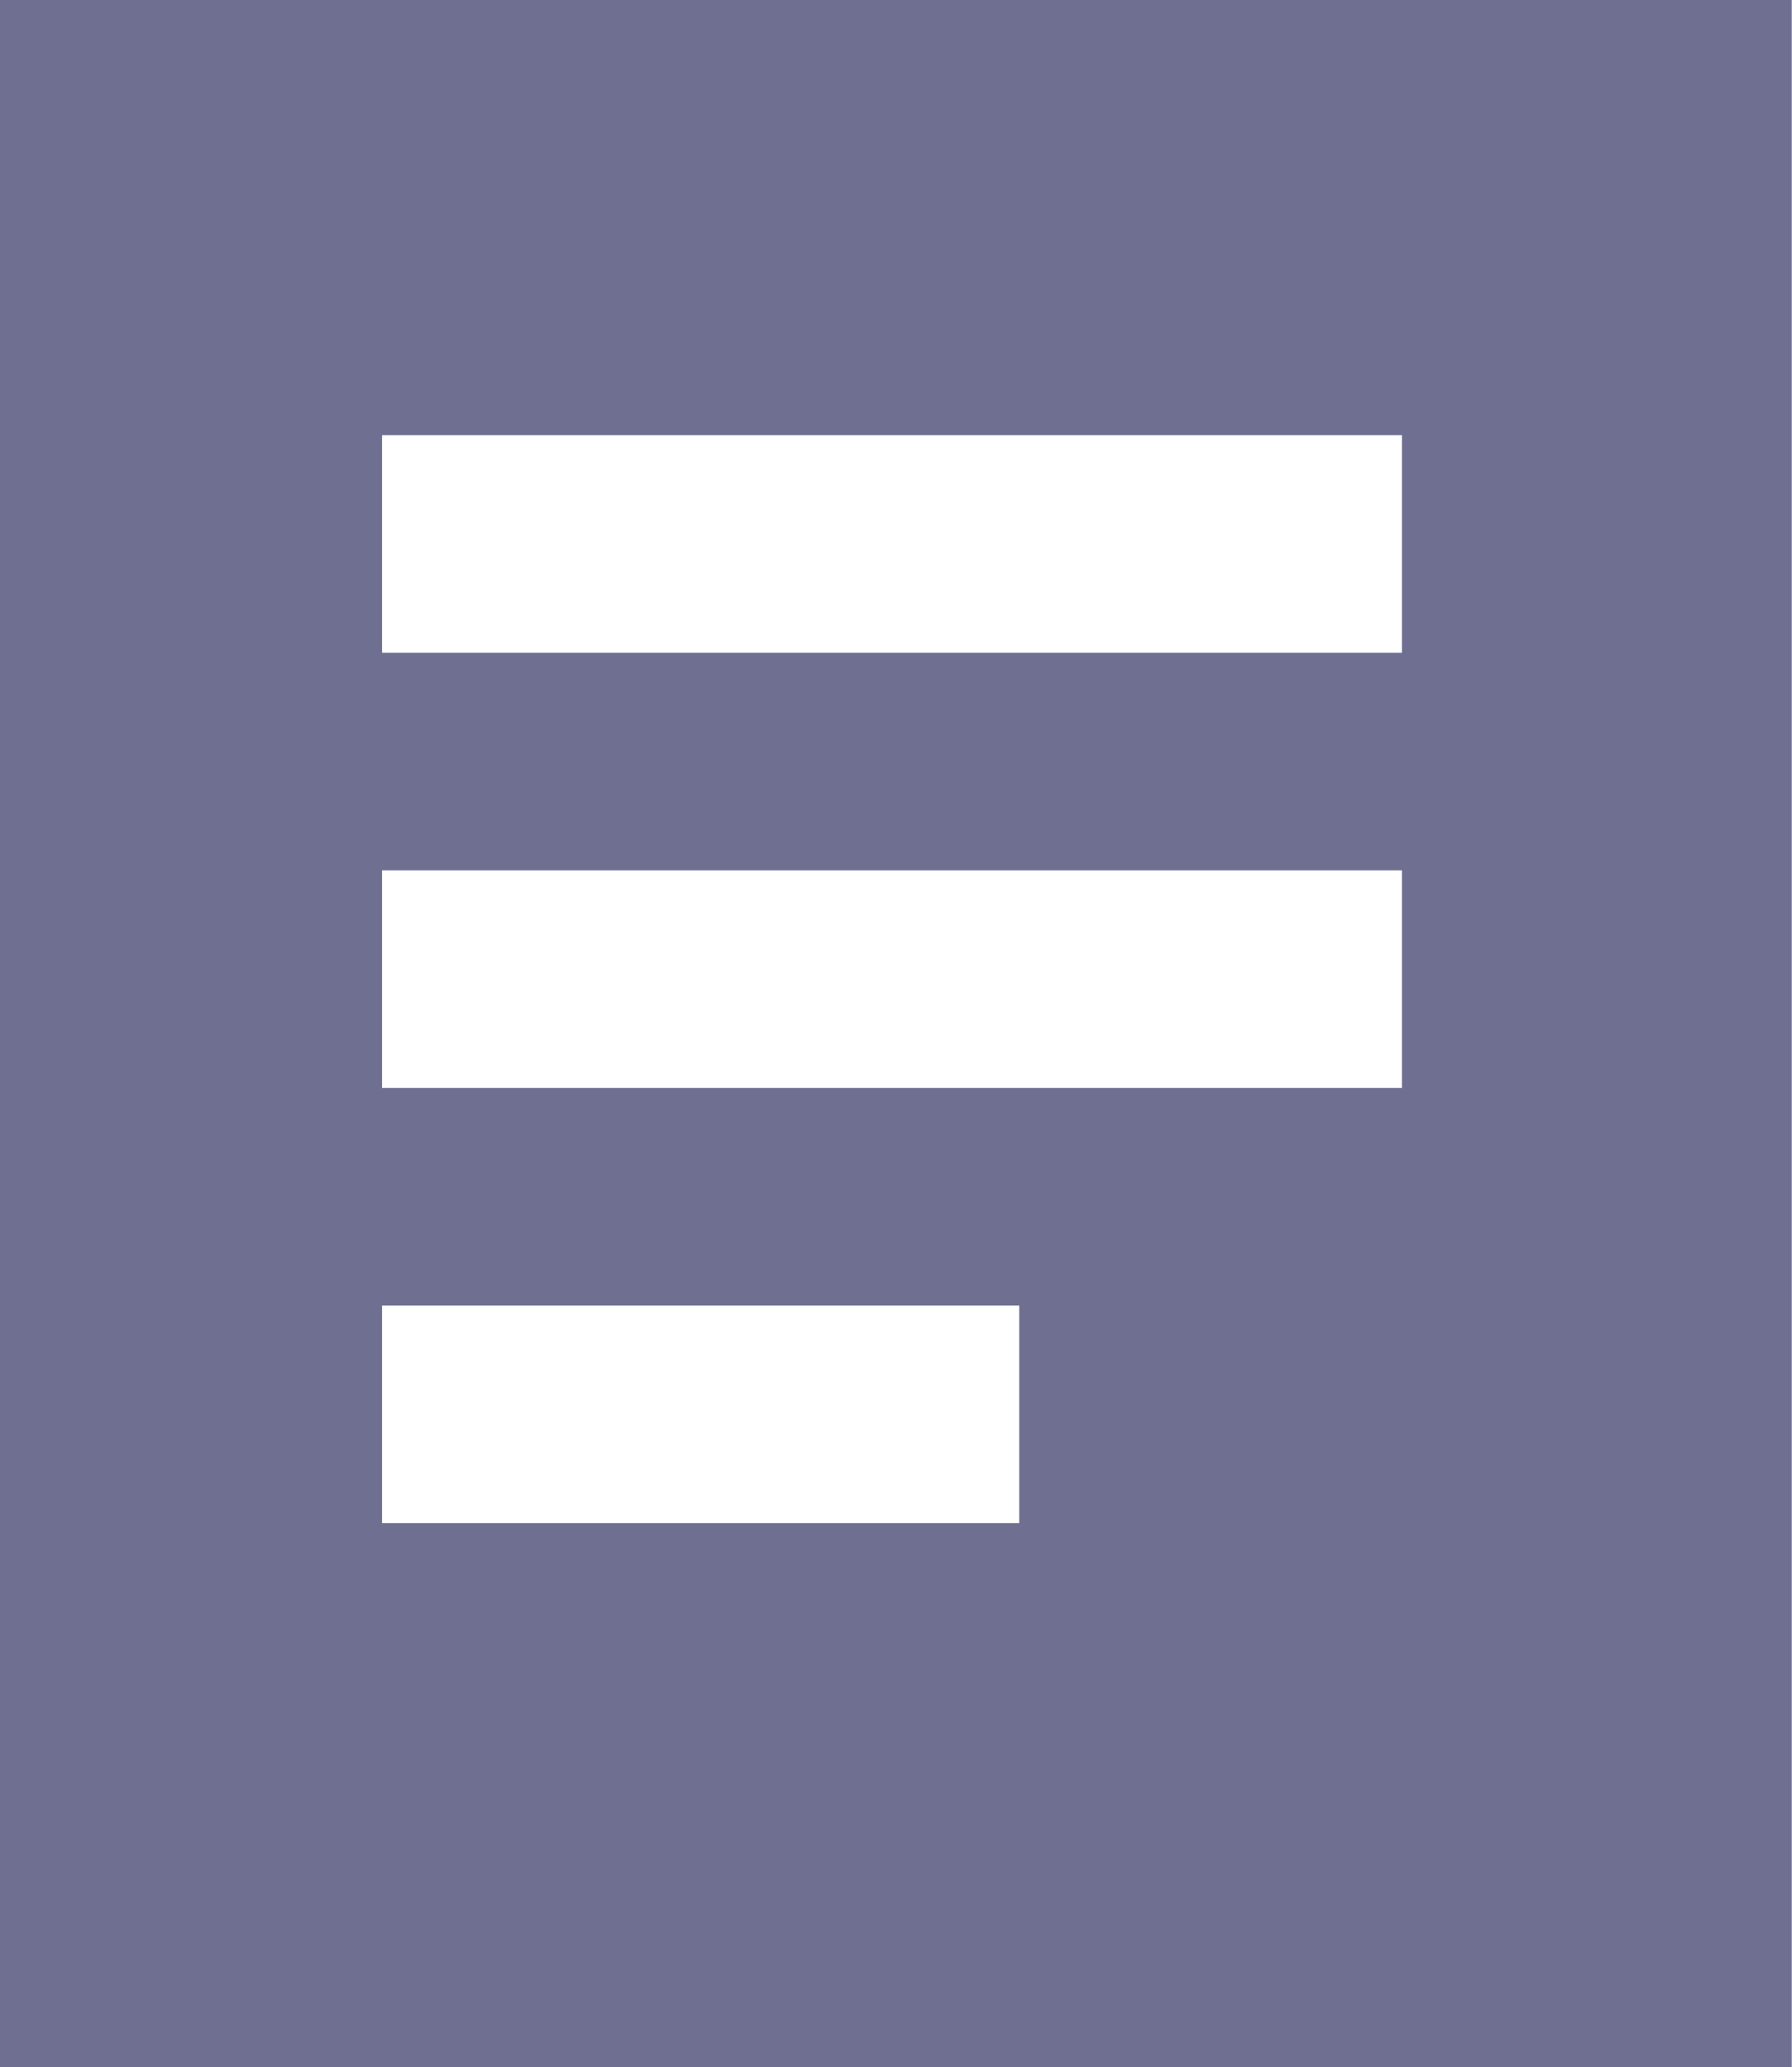
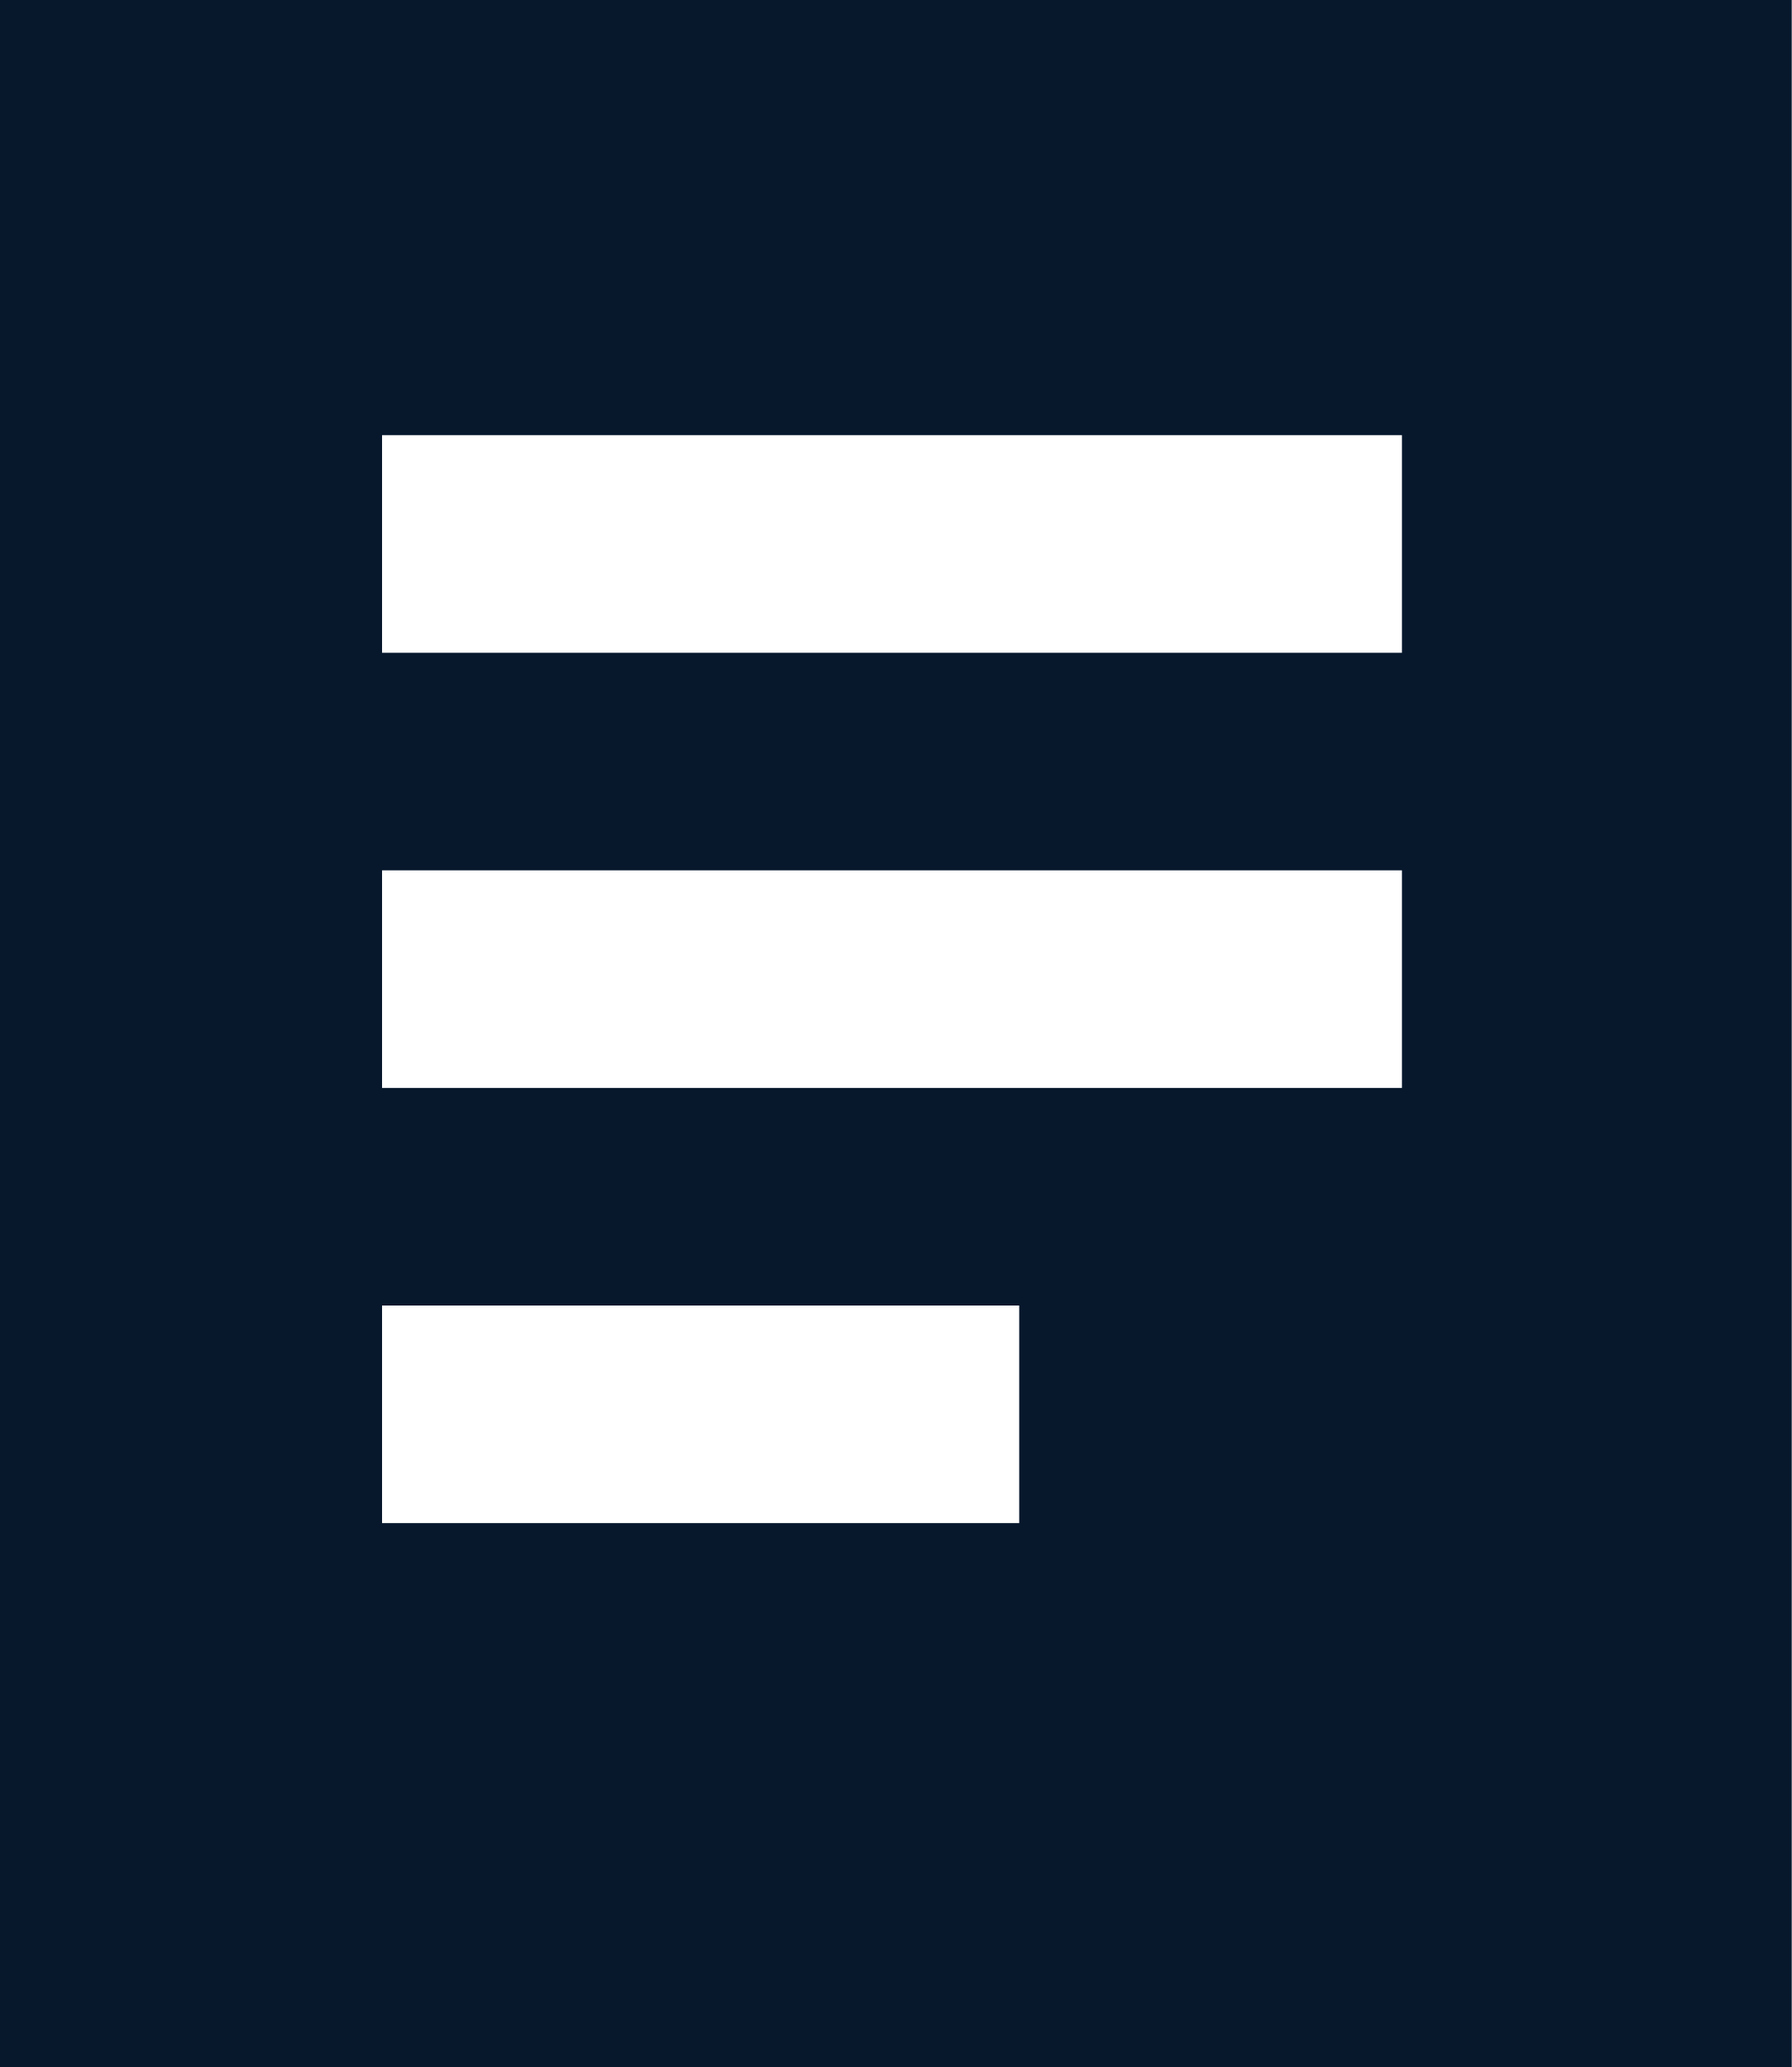
<svg xmlns="http://www.w3.org/2000/svg" width="13" height="15" viewBox="0 0 13 15">
-   <path id="Subtraction_62" data-name="Subtraction 62" d="M4389,1892h-13v-15h13v15Zm-10.228-5.526v1.579h4.623v-1.579Zm0-3.158v1.579h7.4v-1.579Zm0-3.158v1.579h7.4v-1.579Z" transform="translate(-4376 -1877)" fill="#6f6f91" />
+   <path id="Subtraction_50" data-name="Subtraction 50" d="M4389,1892h-13v-15h13v15Zm-10.228-5.526v1.579h4.623v-1.579Zm0-3.158v1.579h7.4v-1.579Zm0-3.158v1.579h7.4v-1.579Z" transform="translate(-4376 -1877)" fill="#07182d" />
</svg>
